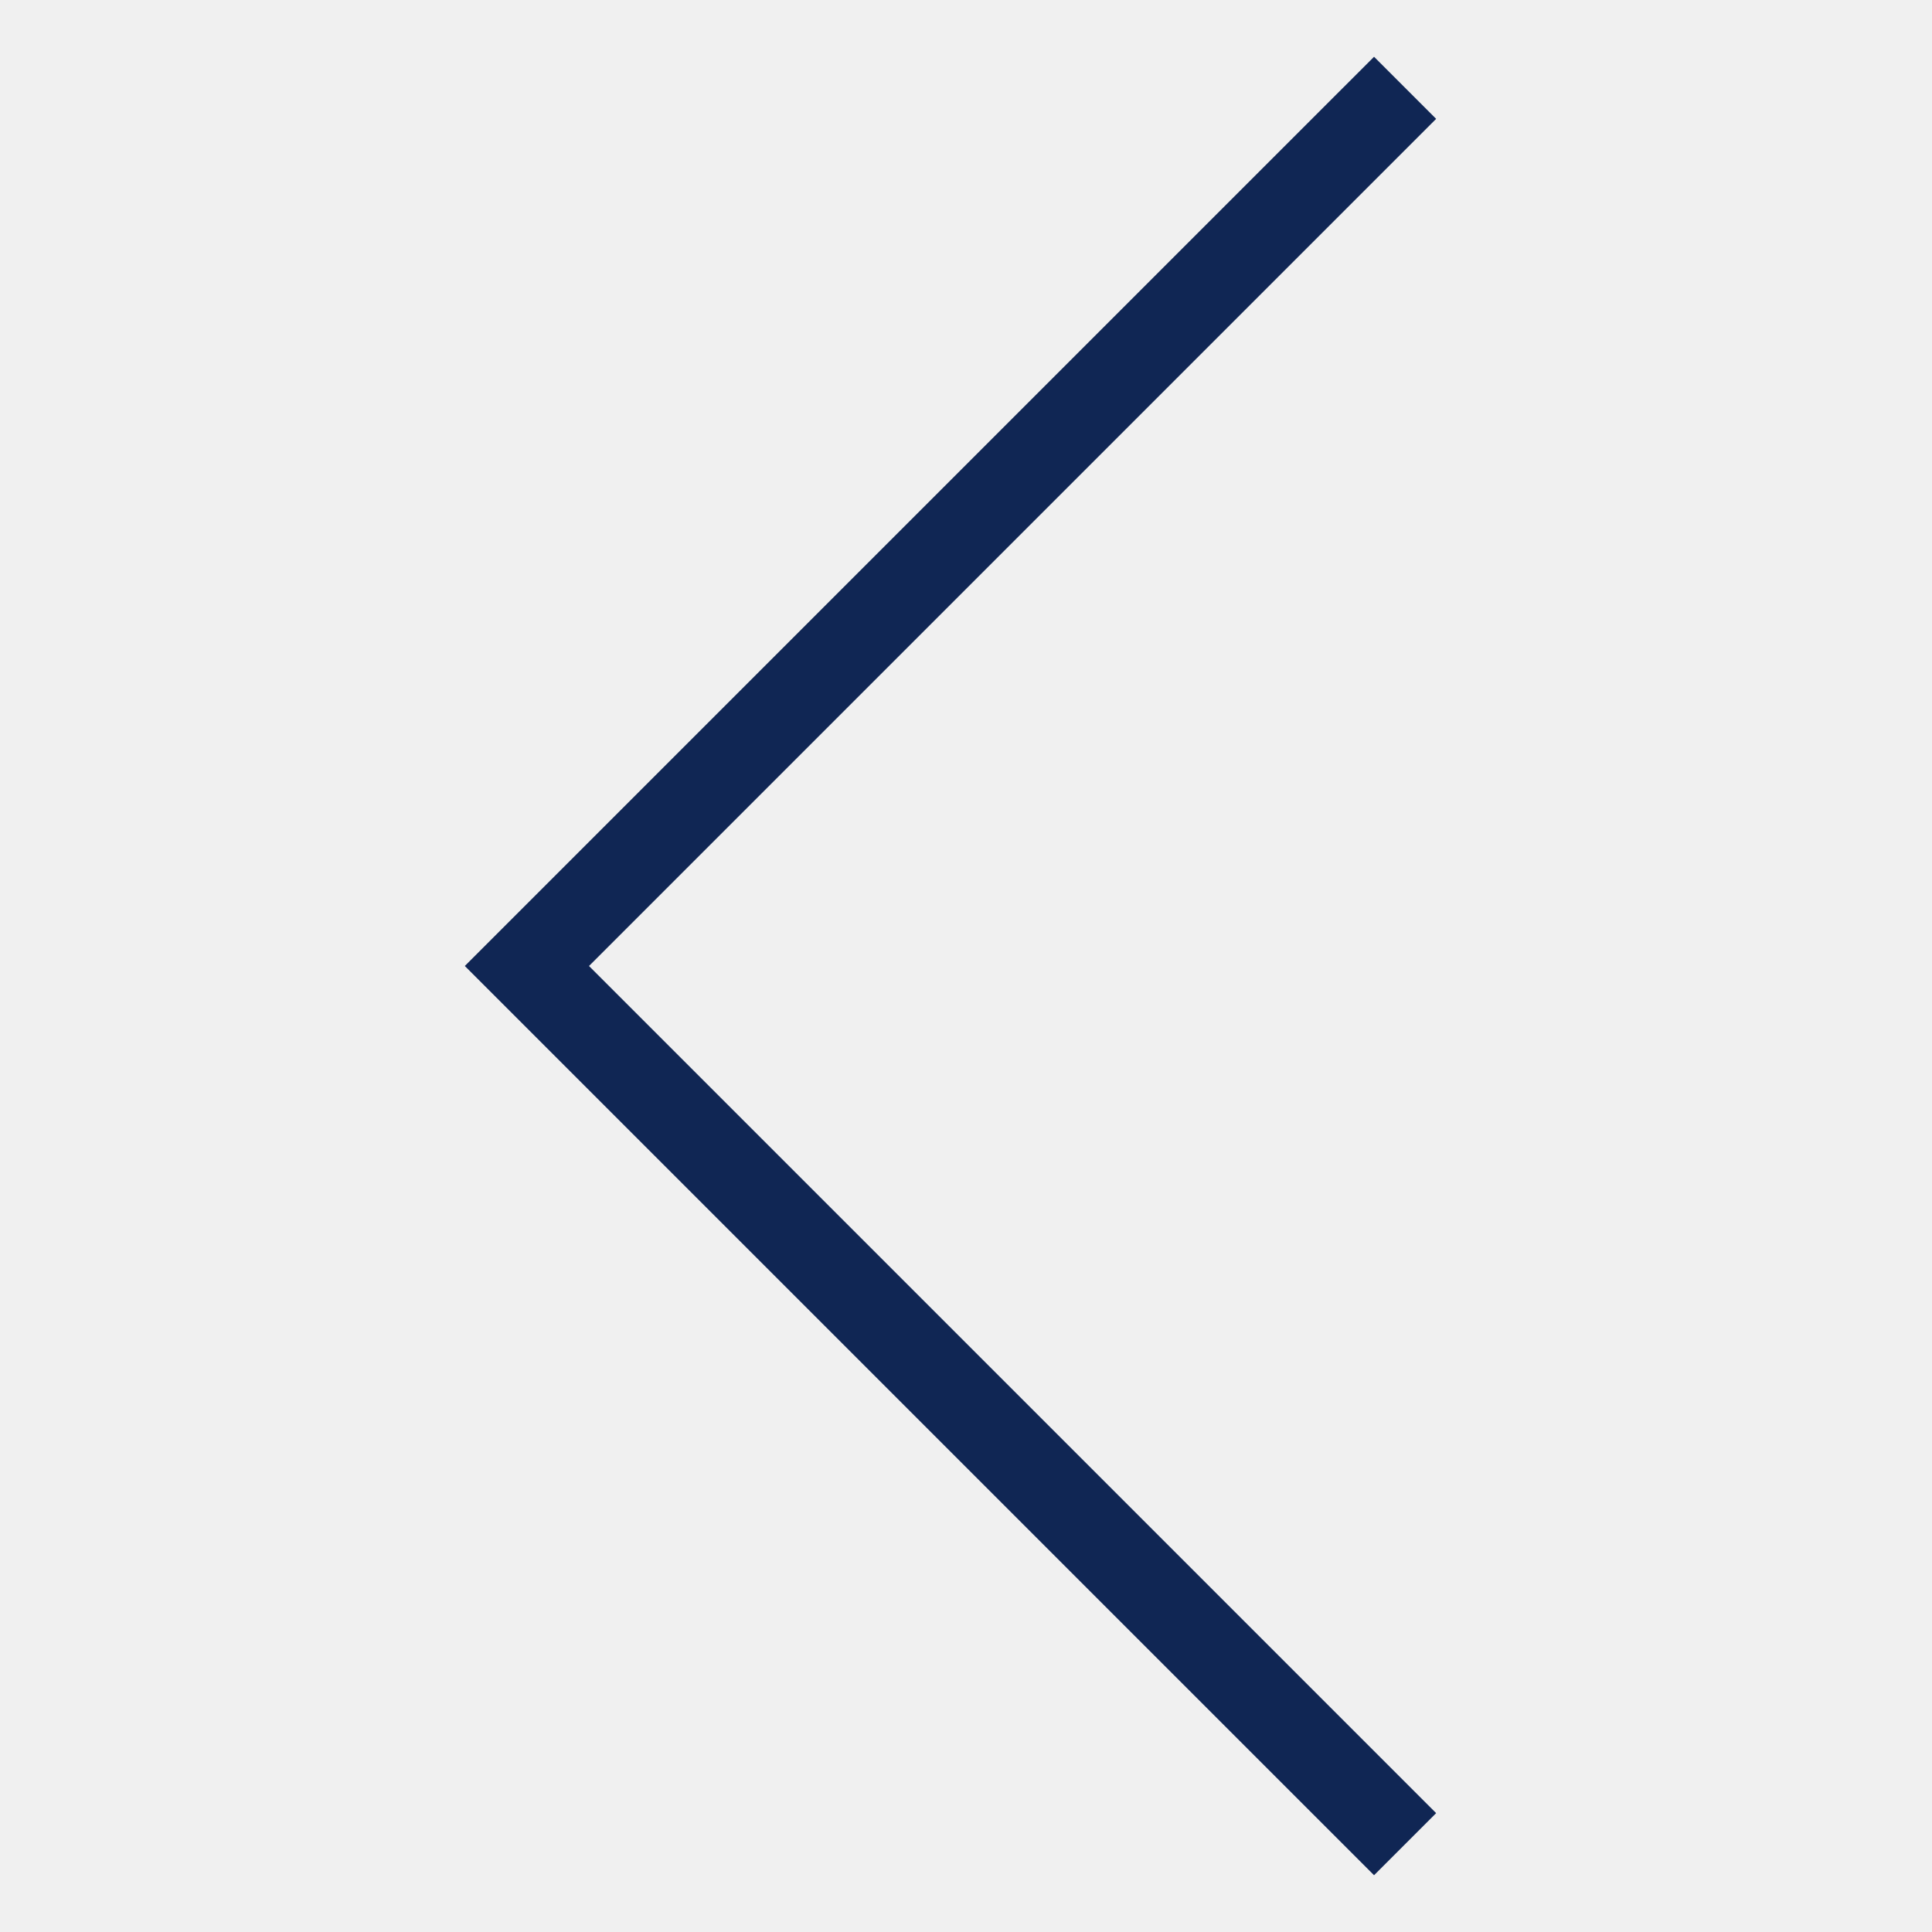
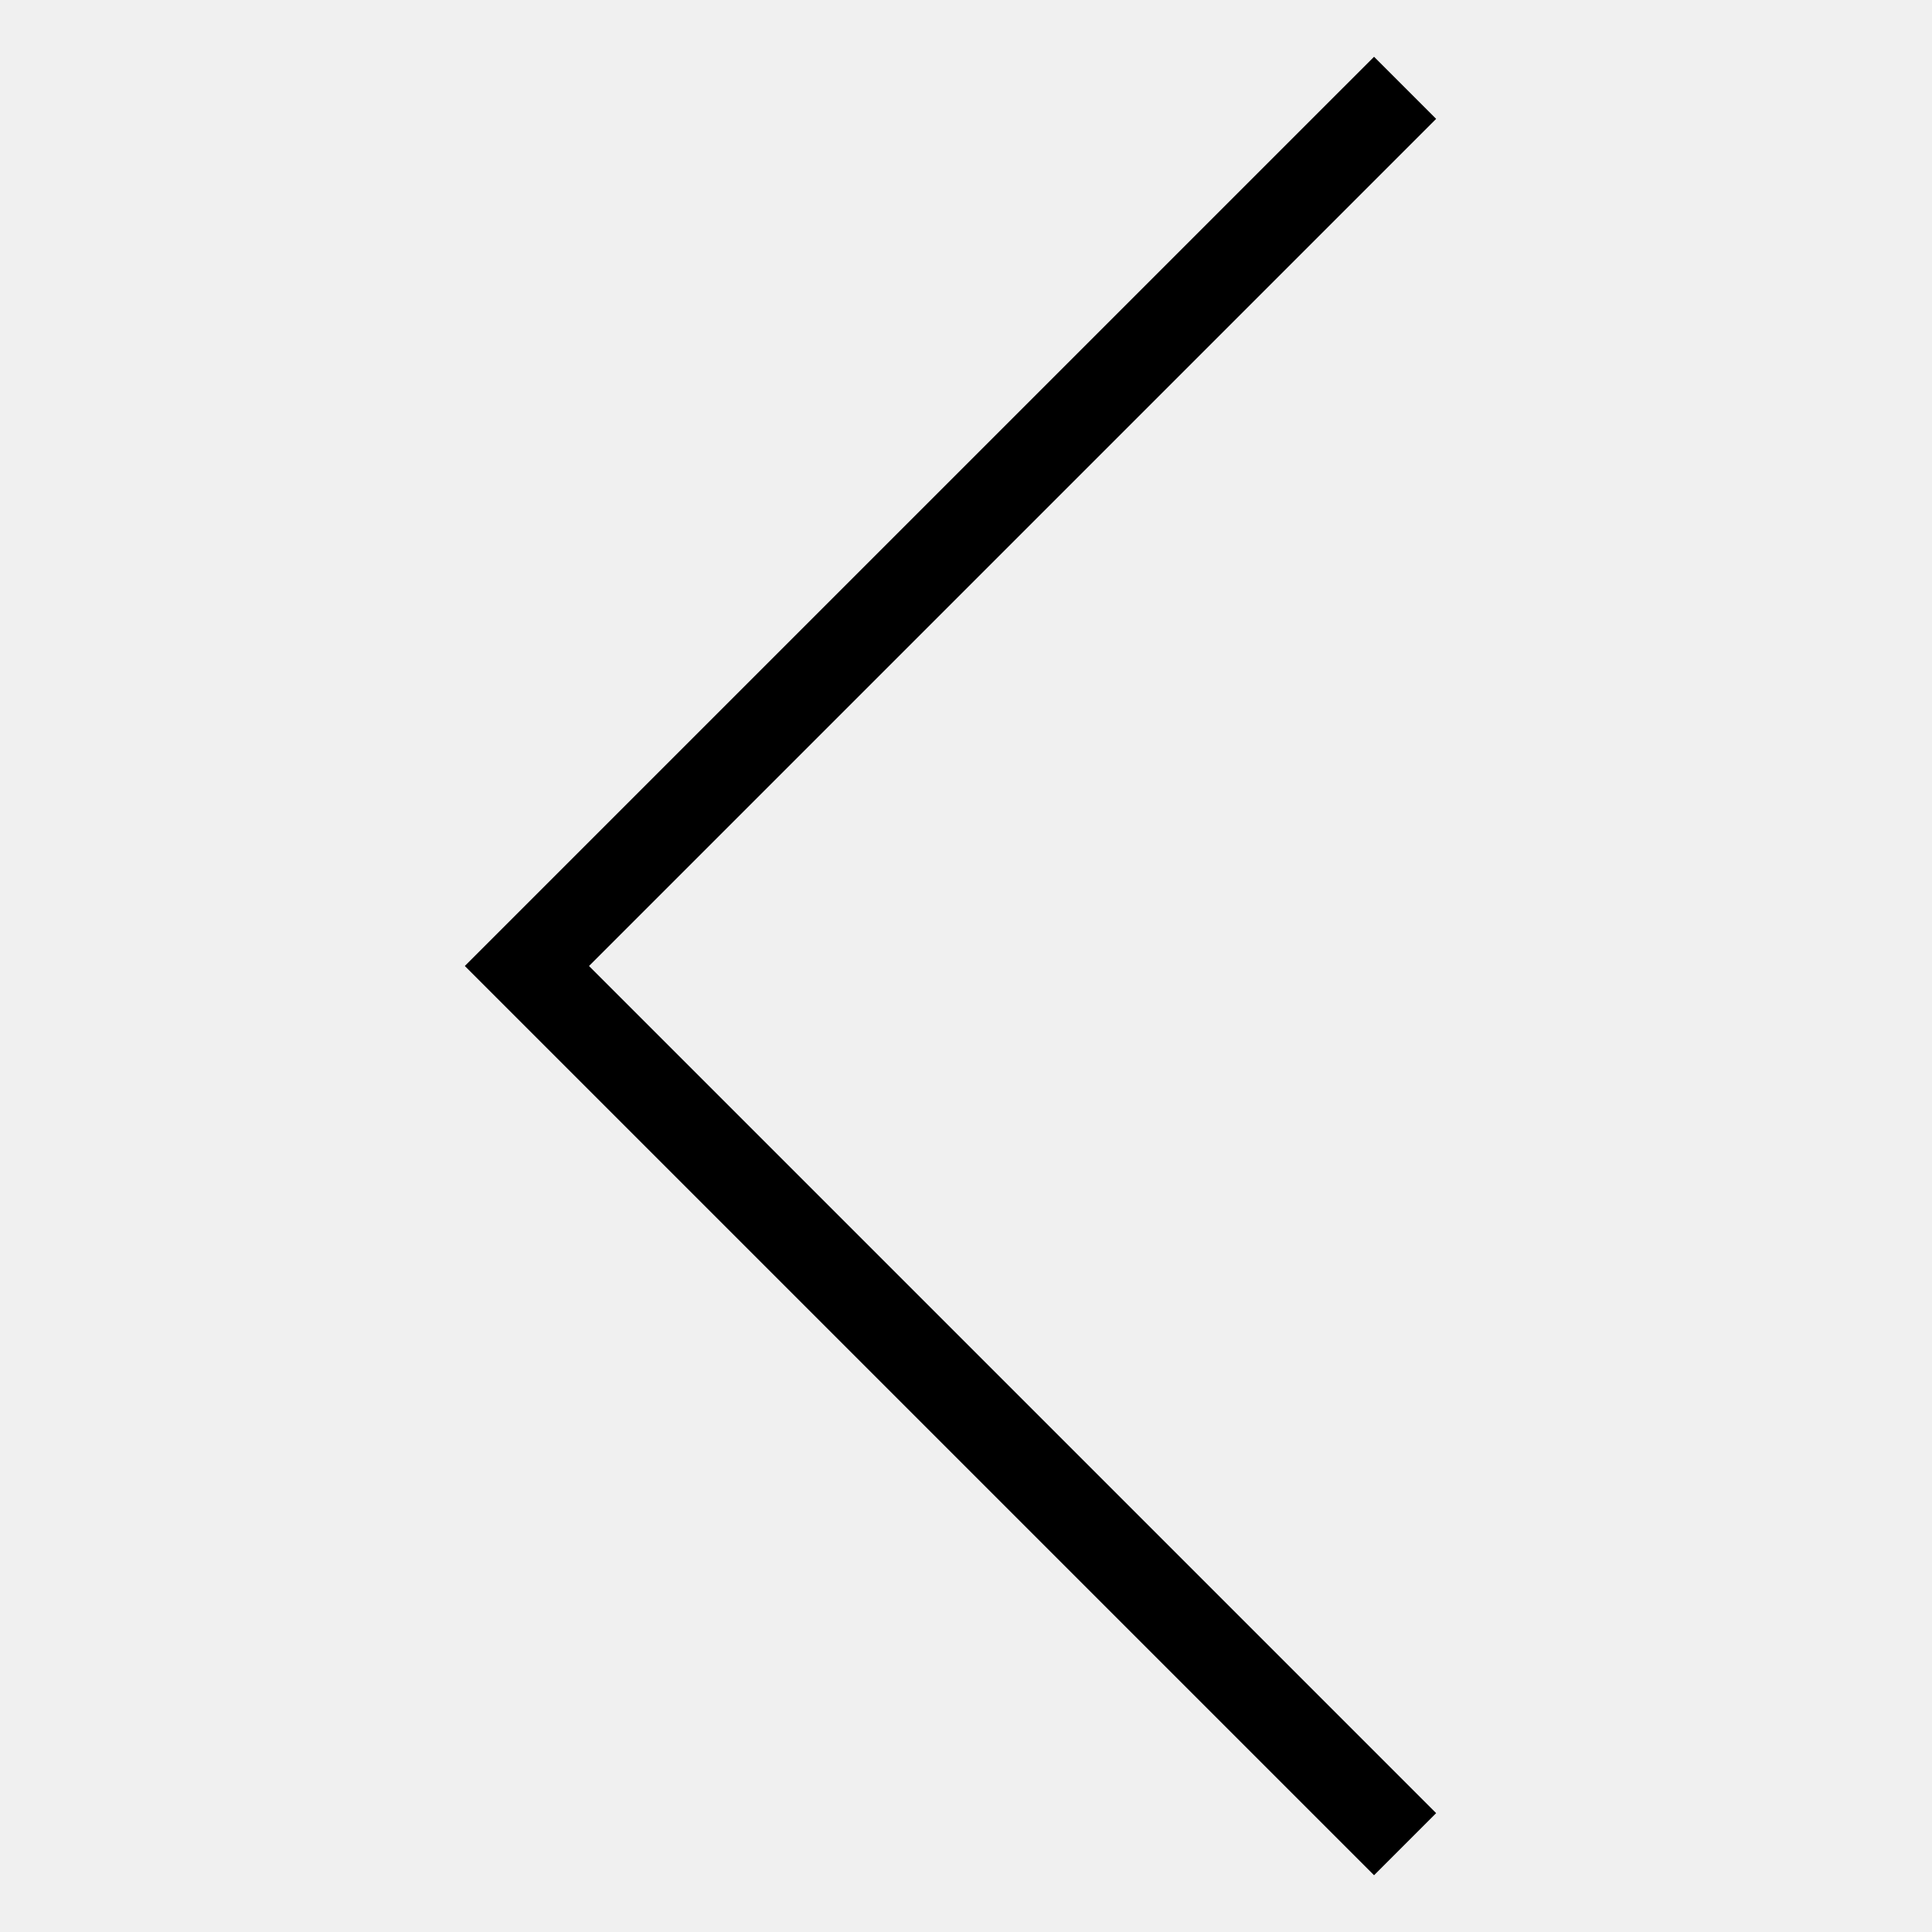
- <svg xmlns="http://www.w3.org/2000/svg" width="22" height="22" viewBox="0 0 22 22" fill="none">
+ <svg xmlns="http://www.w3.org/2000/svg" viewBox="0 0 22 22" fill="none">
  <g clip-path="url(#clip0_82_504)">
-     <path d="M16 21L6 11L16 1" stroke="#102654" />
+     <path d="M16 21L6 11L16 1" stroke="currentcolor" />
  </g>
  <defs>
    <clipPath id="clip0_82_504">
      <rect width="22" height="22" fill="white" transform="translate(22 22) rotate(180)" />
    </clipPath>
  </defs>
</svg>
